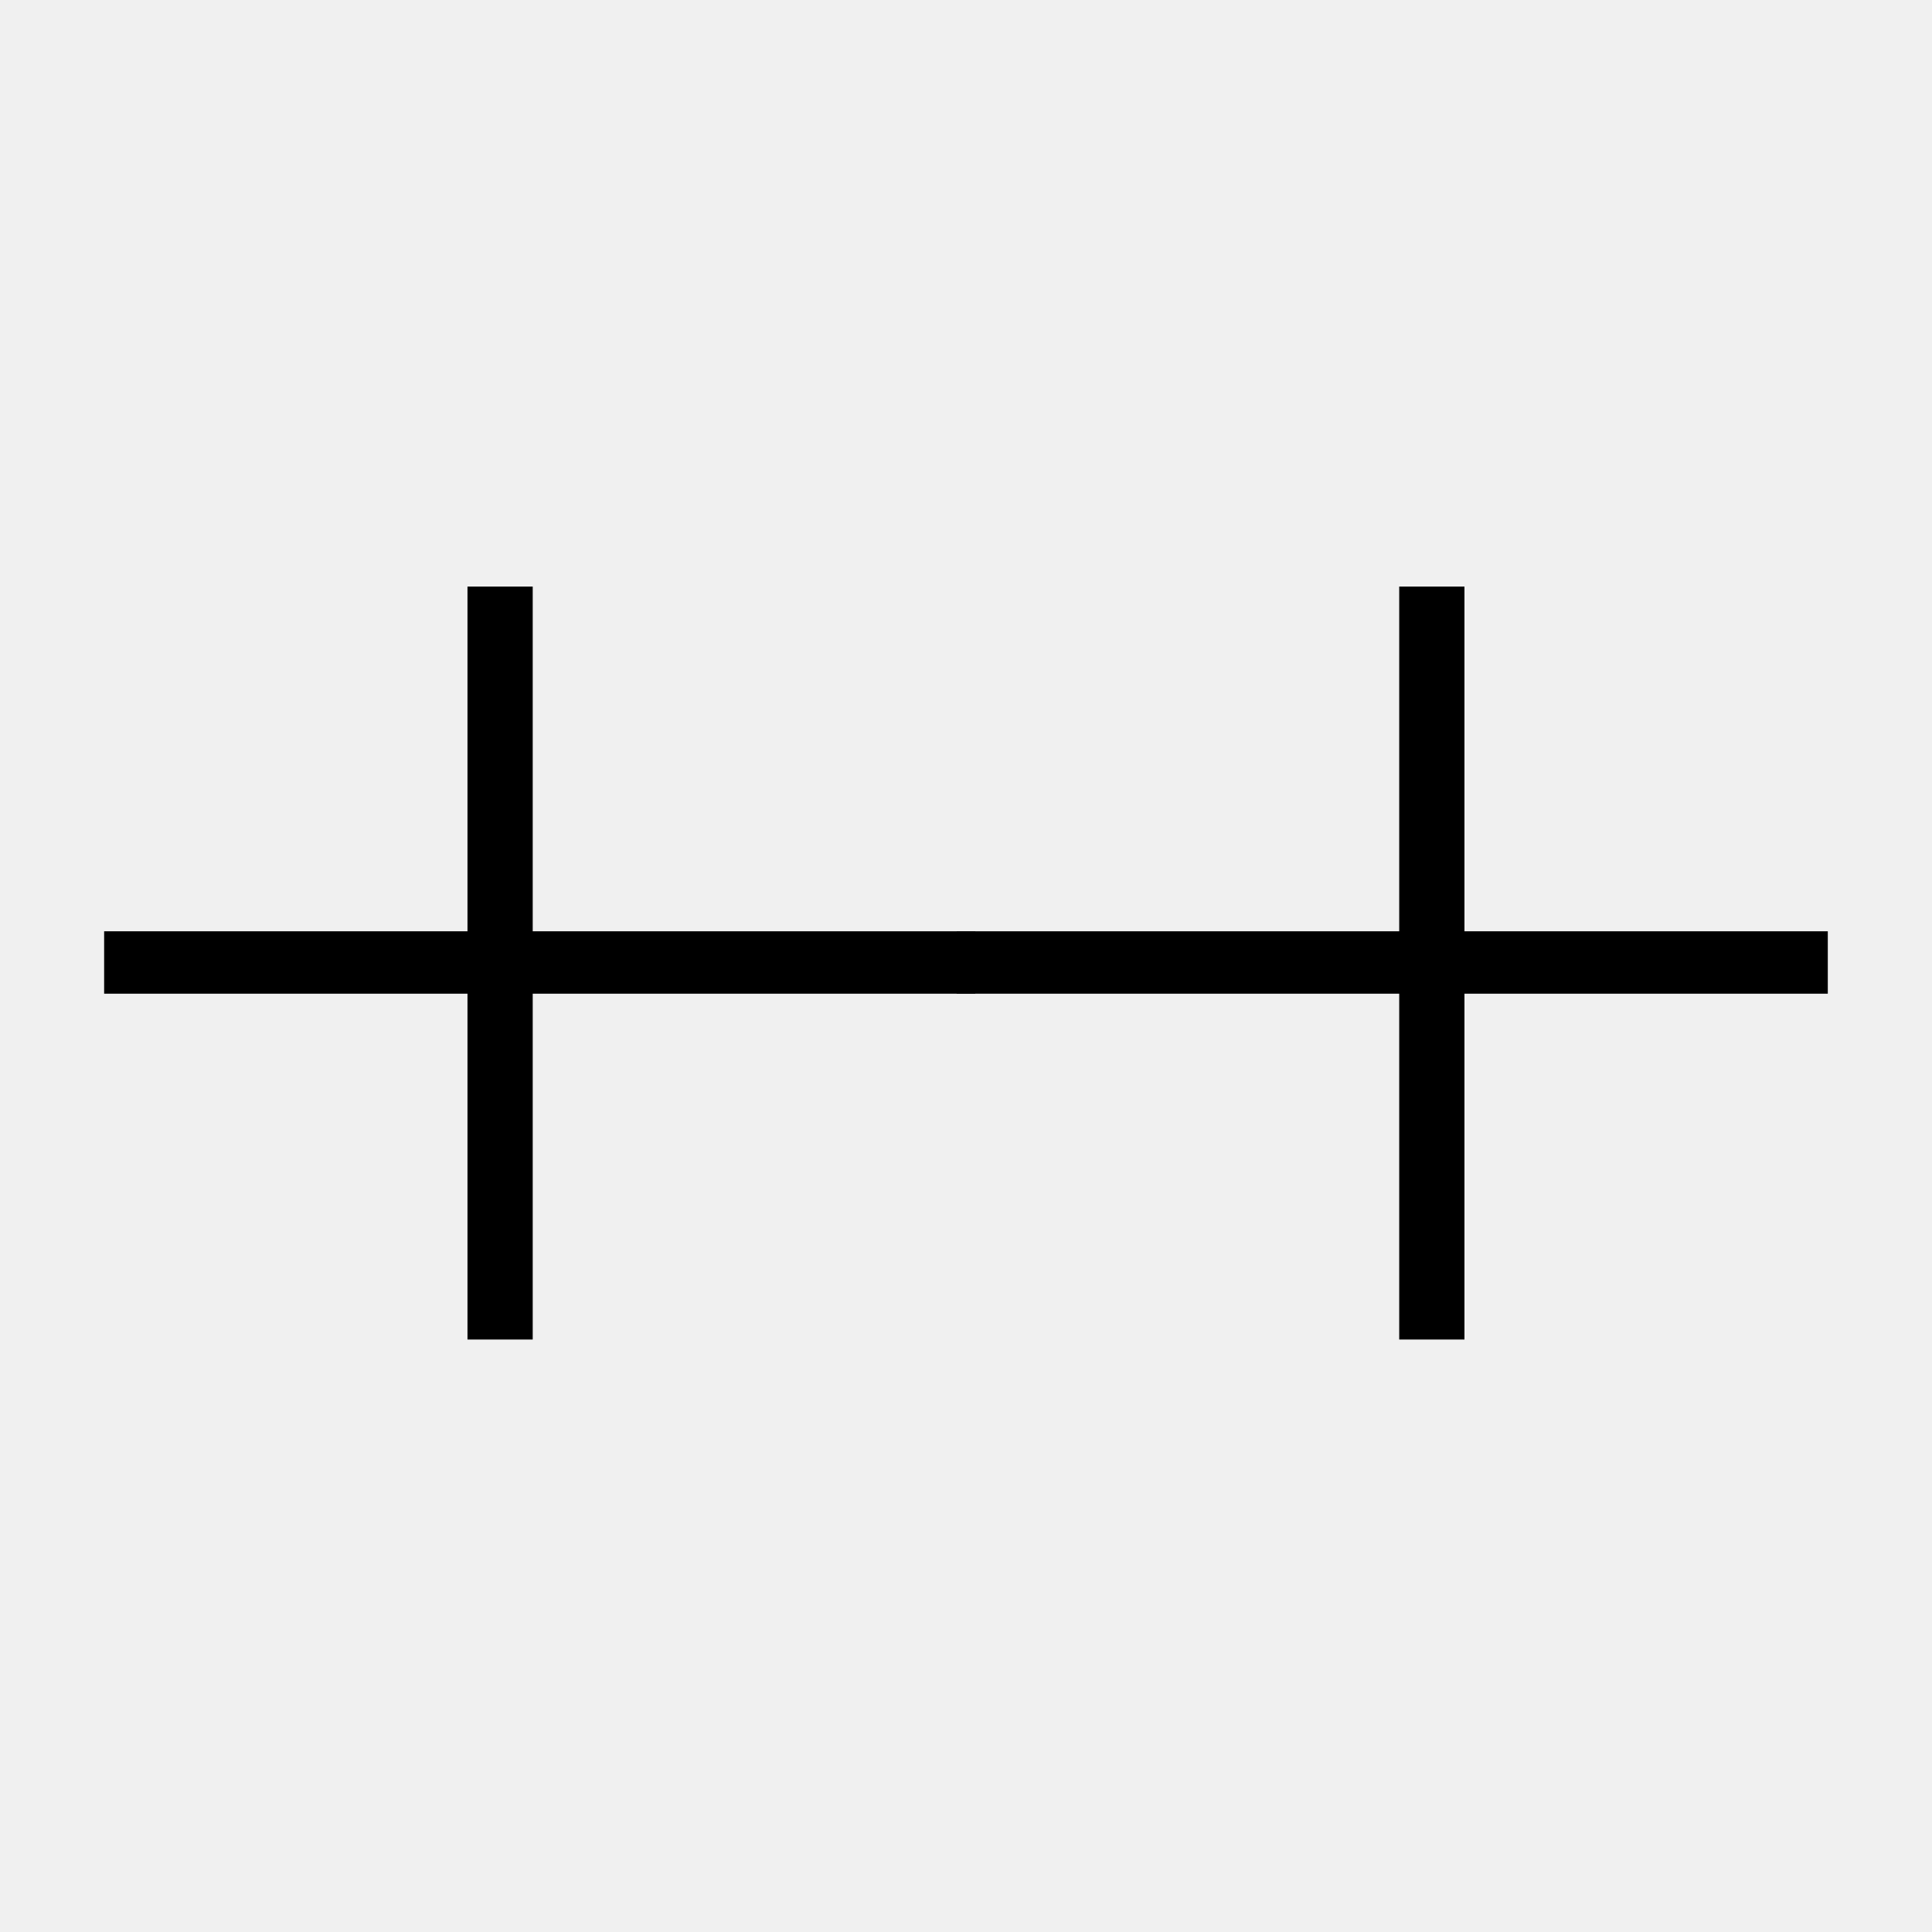
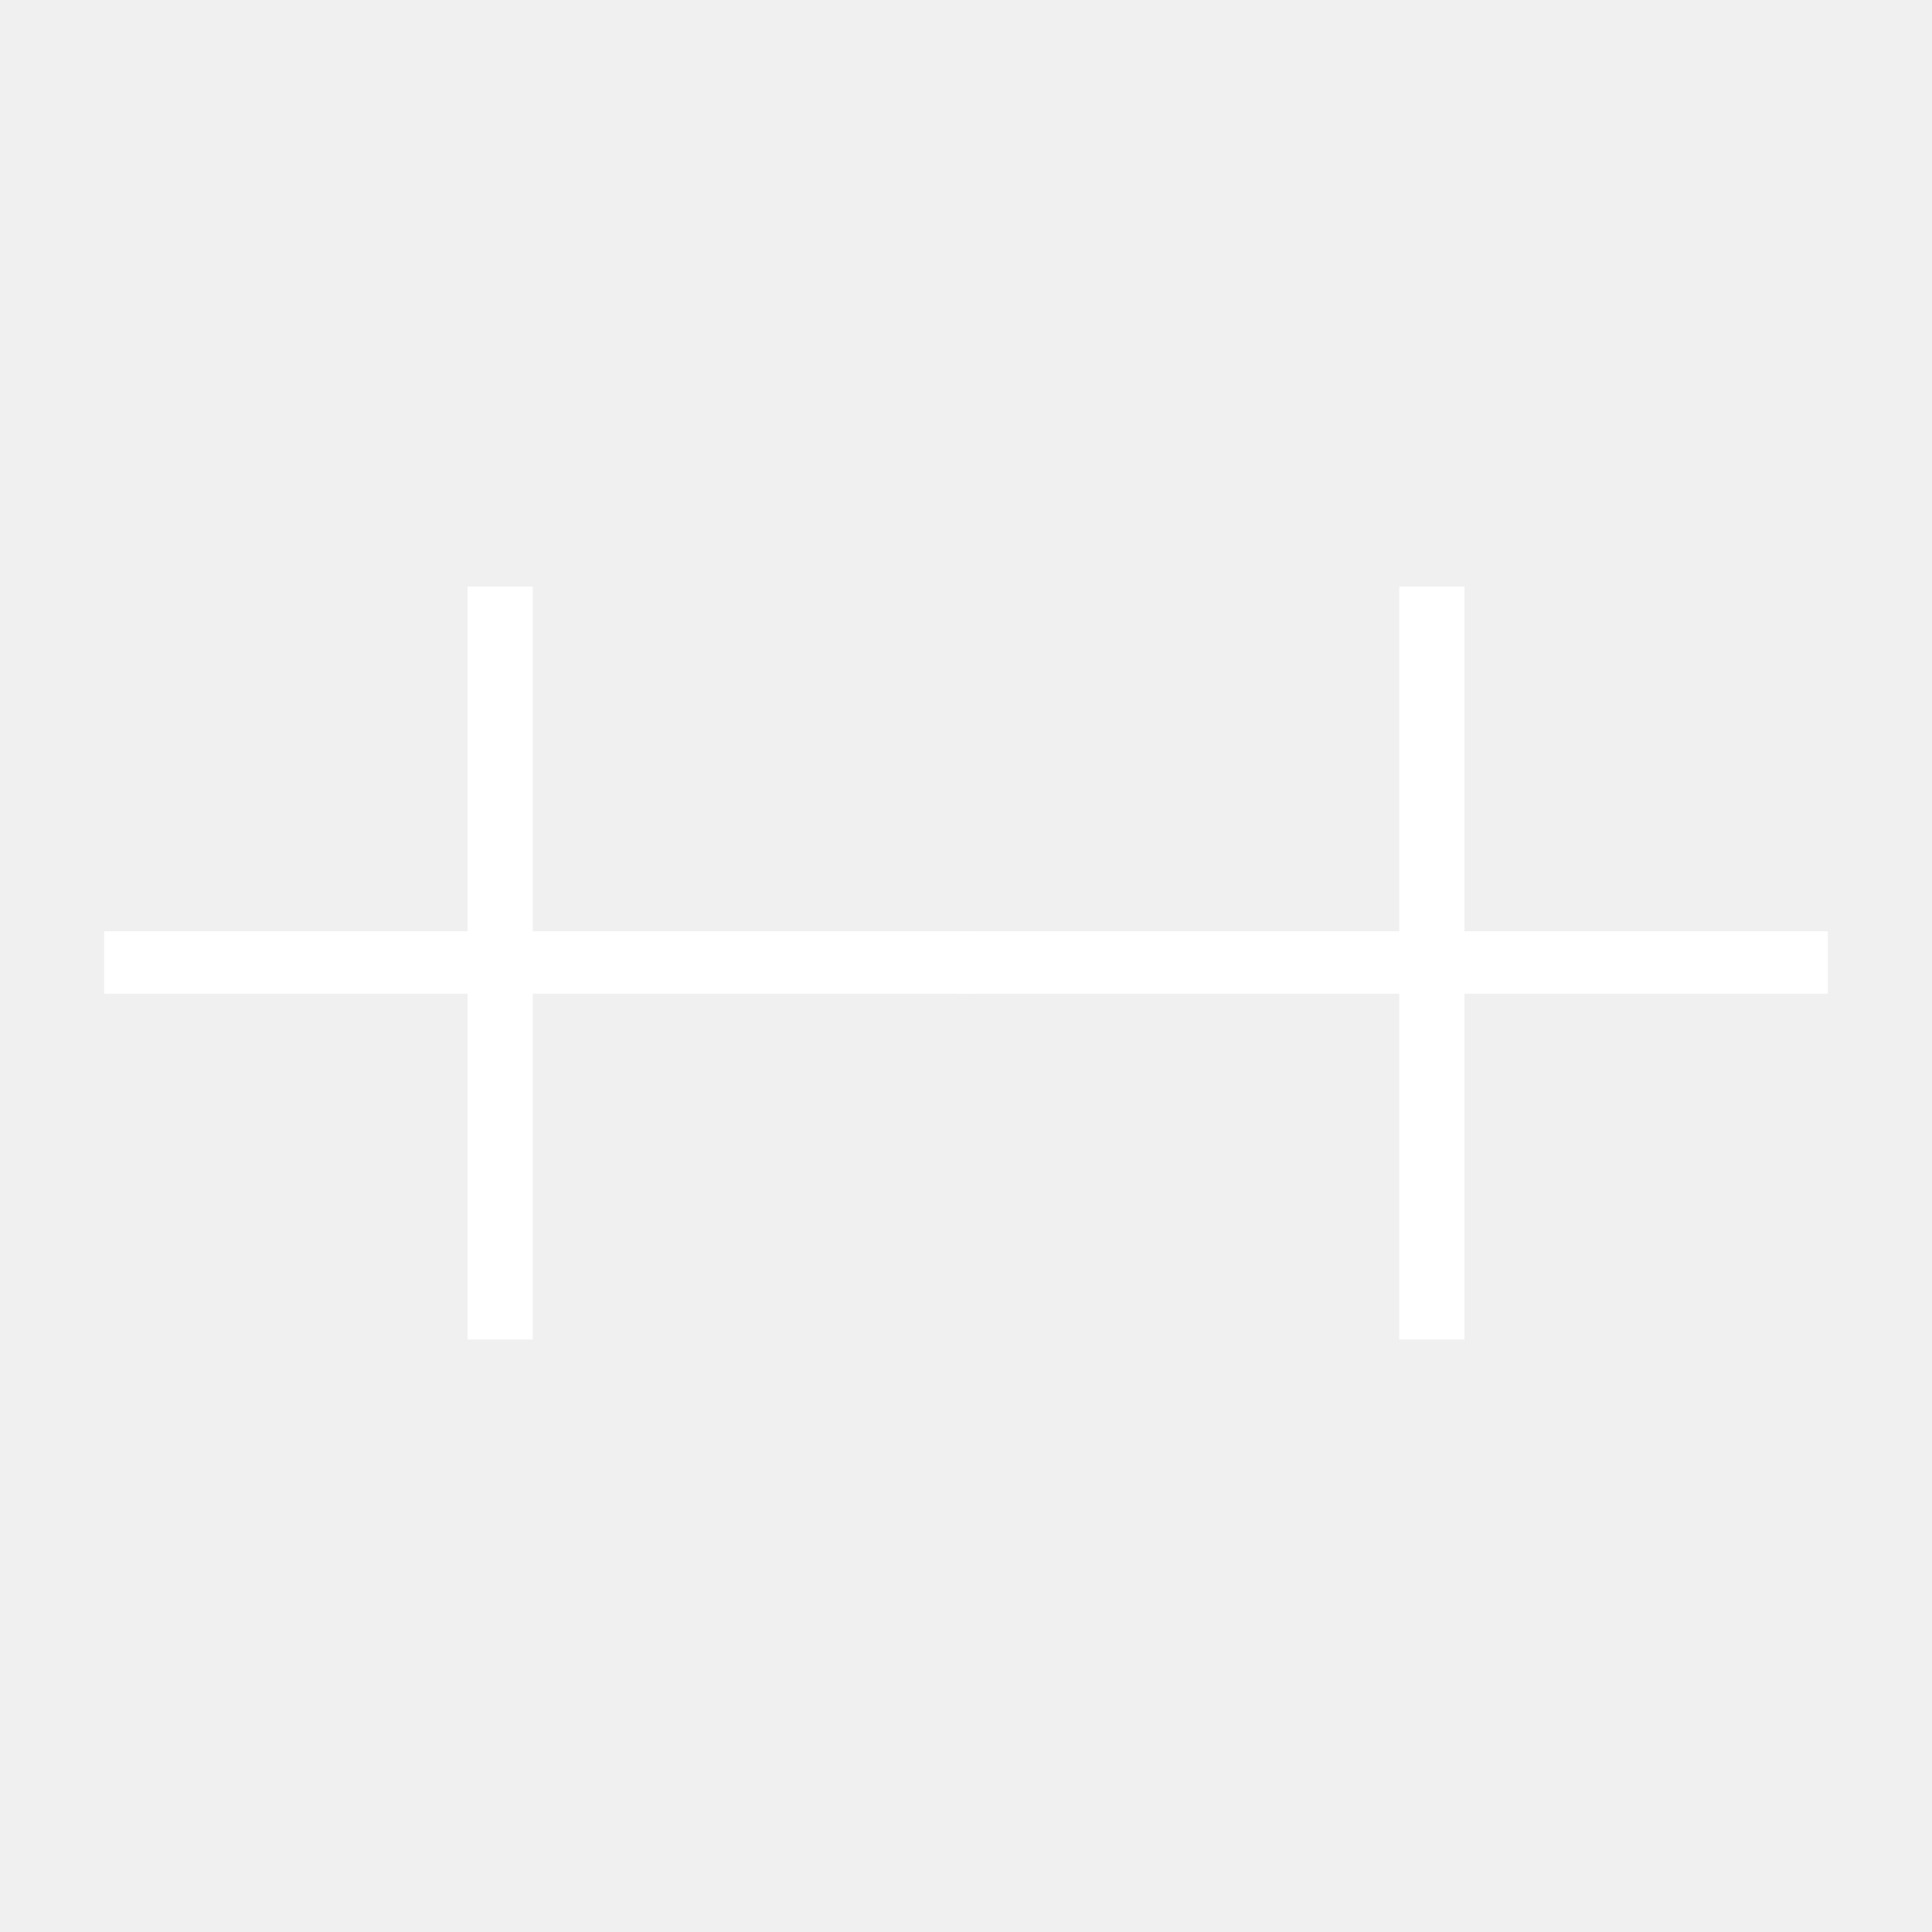
- <svg xmlns="http://www.w3.org/2000/svg" id="a8e97214-113f-4878-a30e-fa60684e4e7f" data-name="Layer 1" viewBox="0 0 300 300">
+ <svg xmlns="http://www.w3.org/2000/svg" id="e37db72c-accb-44bd-b299-a30e663d546e" data-name="Layer 1" viewBox="0 0 300 300">
  <g>
-     <path d="M151.44,154.3H82.72V208H72.59V154.3H16.17v-9.69H72.59V91.08H82.72v53.53h68.72Z" />
-     <path d="M283.82,154.3H227.4V208H217.27V154.3H148.55v-9.69h68.72V91.08H227.4v53.53h56.42Z" />
+     <path d="M151.44,154.3H82.72V208H72.59V154.3H16.17v-9.69H72.59V91.08H82.72v53.53h68.72Z" fill="#fff" />
+     <path d="M283.82,154.3H227.4V208H217.27V154.3H148.55v-9.69h68.72V91.08H227.4v53.53h56.42Z" fill="#fff" />
  </g>
</svg>
